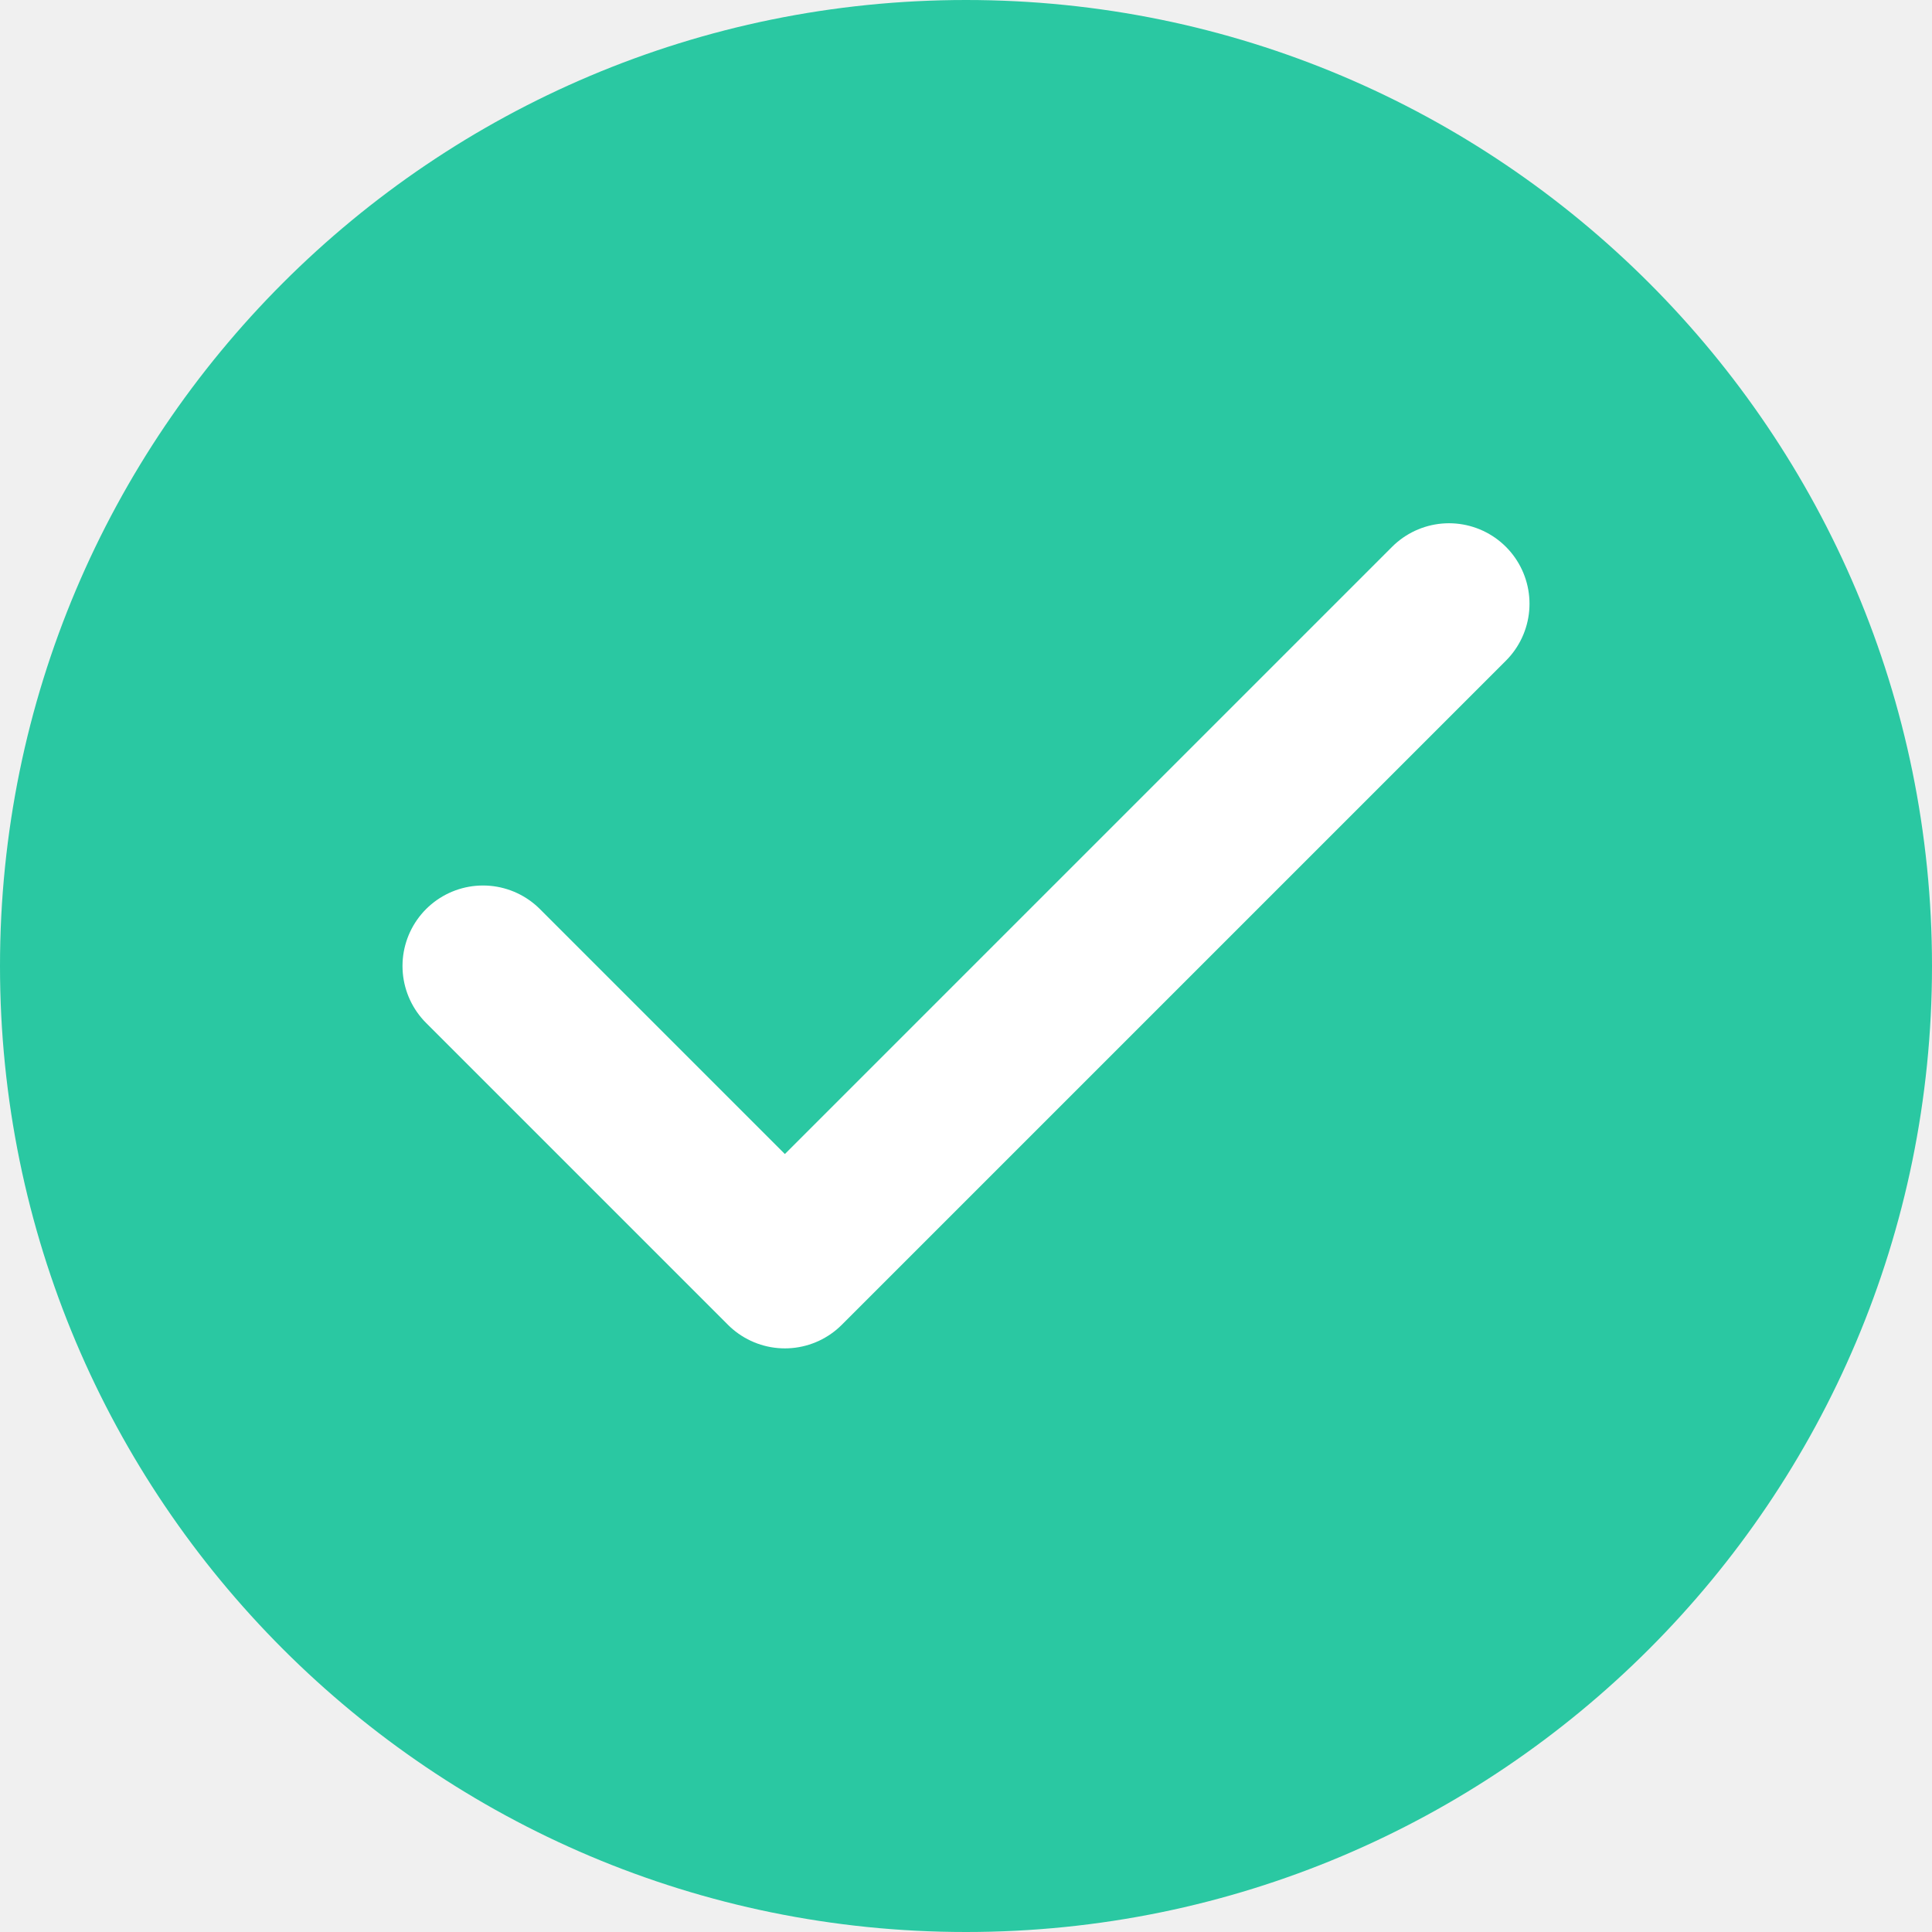
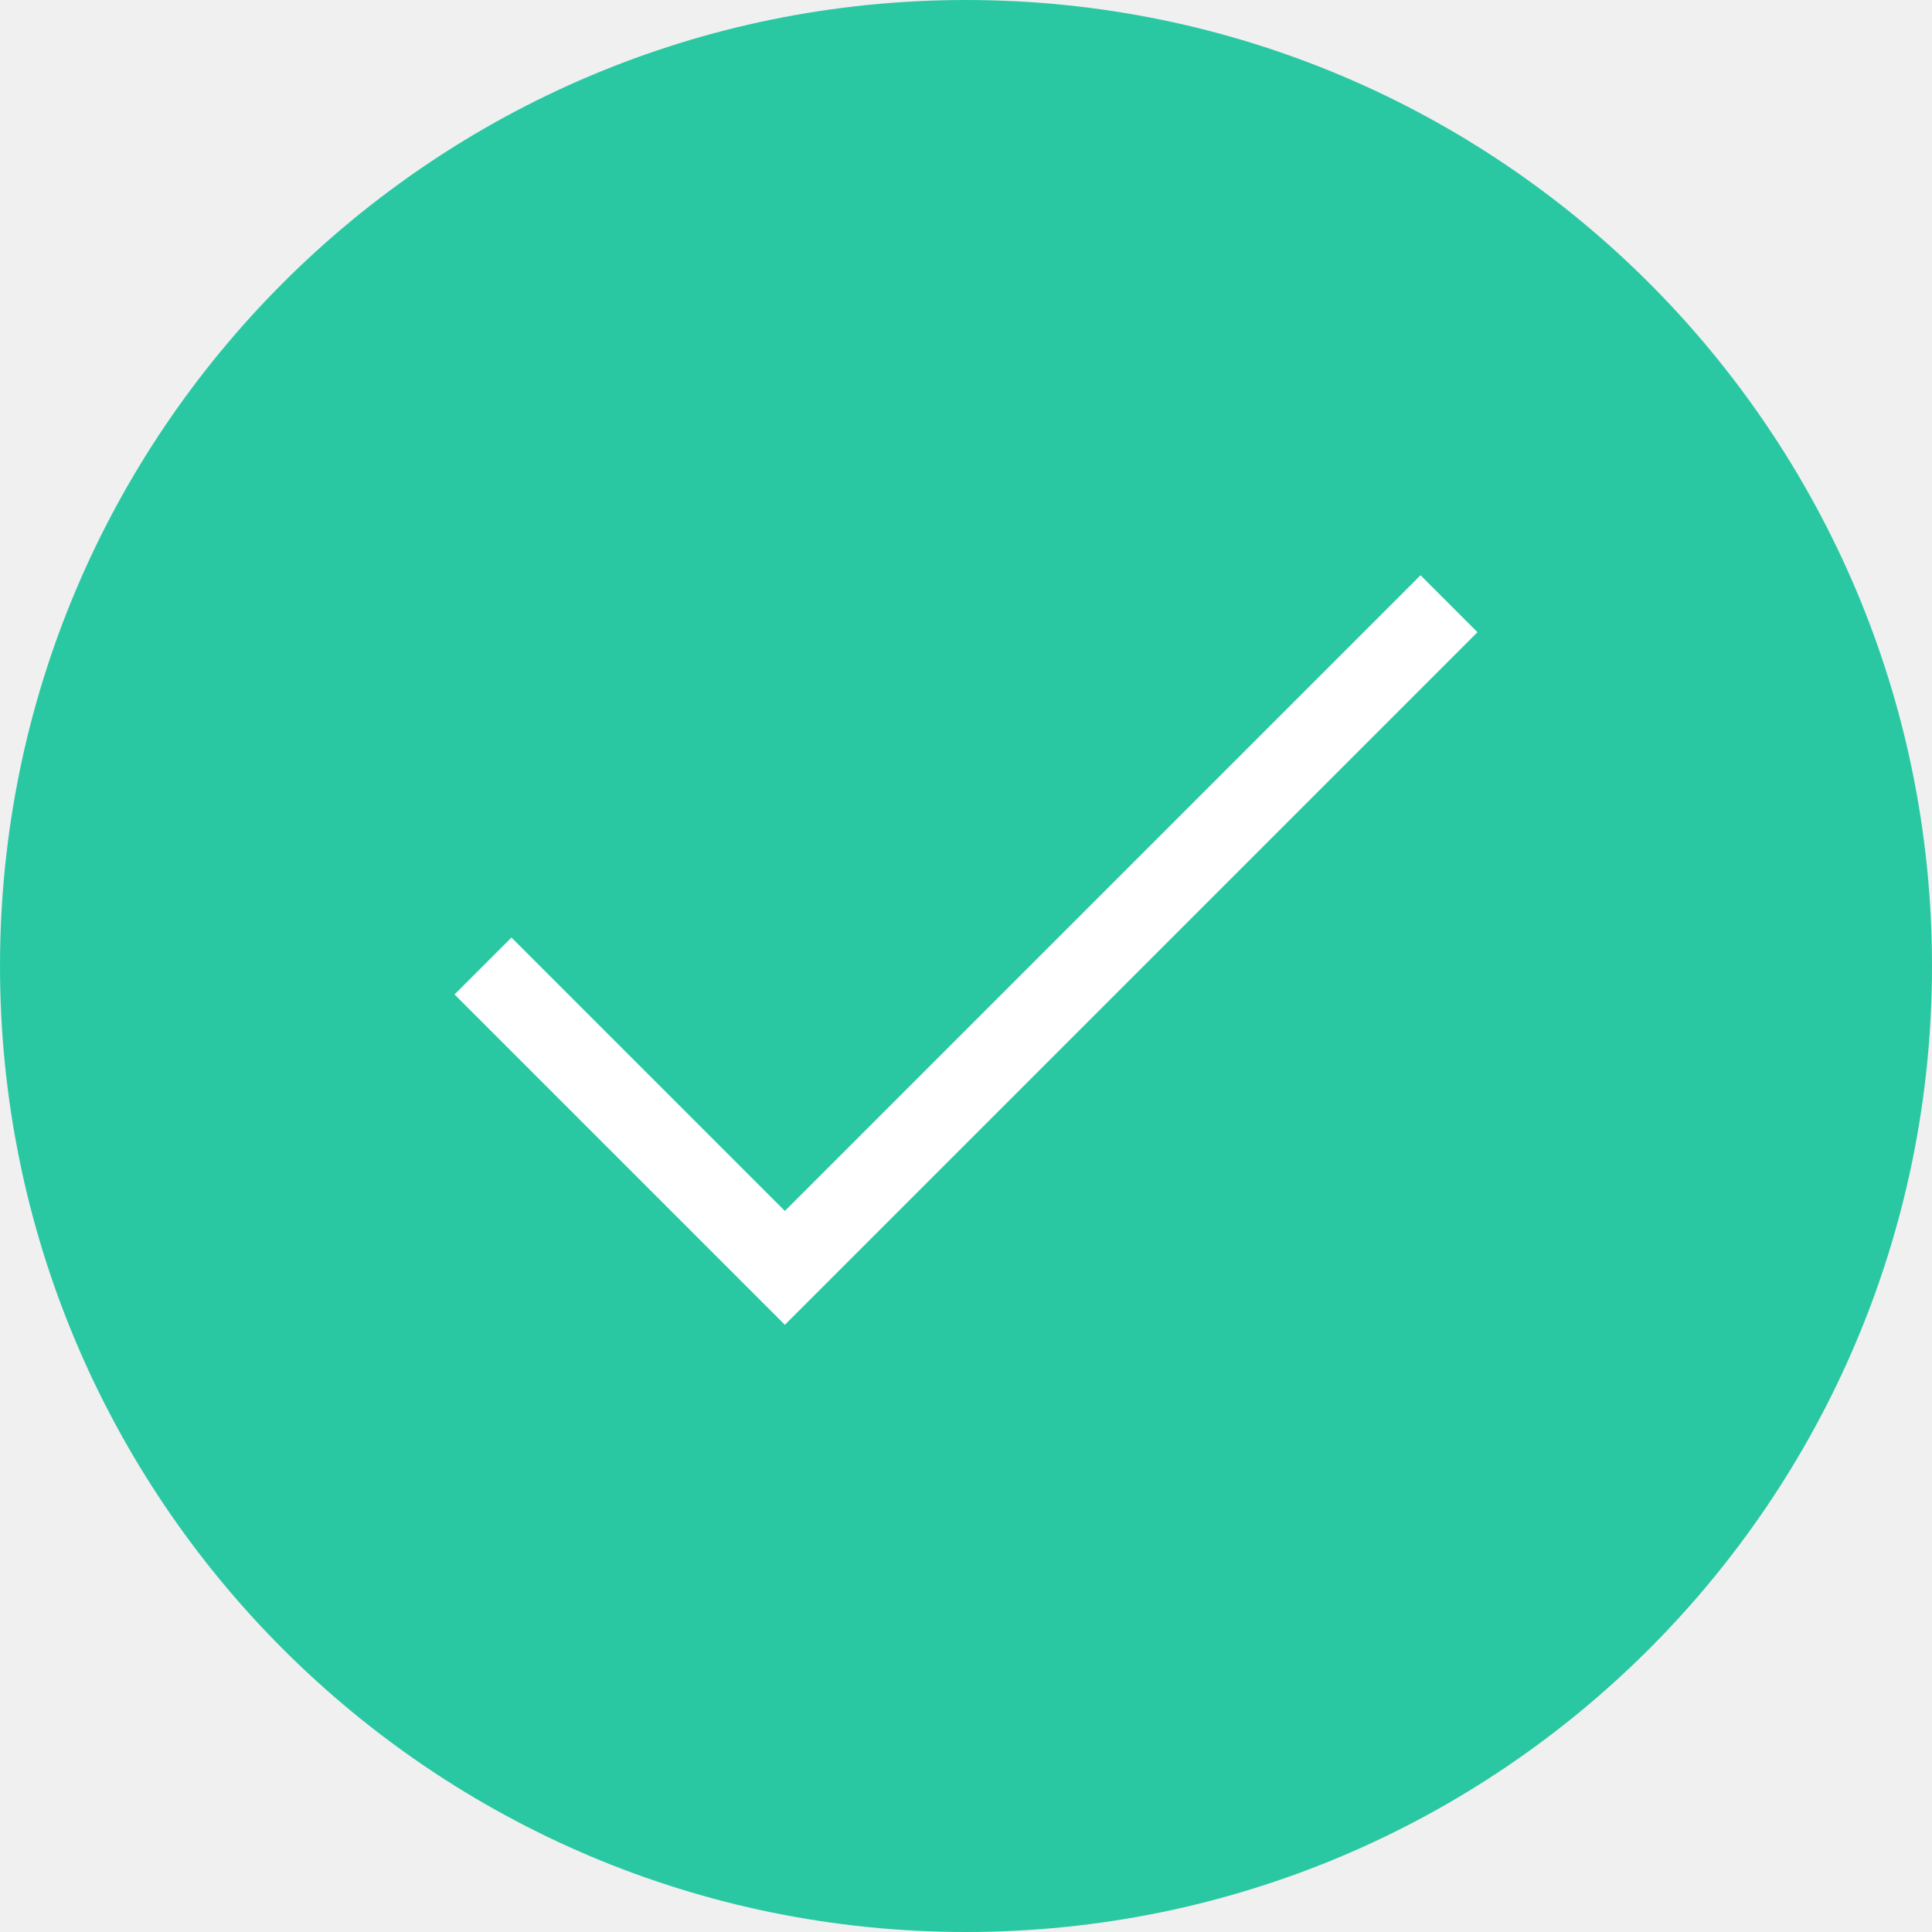
<svg xmlns="http://www.w3.org/2000/svg" width="24" height="24" viewBox="0 0 24 24" fill="none">
  <circle cx="12" cy="12" r="12" fill="#2AC8A2" />
-   <path d="M18 7.5L9.75 15.75L6 12" stroke="white" stroke-width="2" stroke-linecap="round" stroke-linejoin="round" />
+   <path d="M18 7.5L9.75 15.75L6 12" stroke="white" strokeWidth="2" strokeLinecap="round" strokeLinejoin="round" />
</svg>
